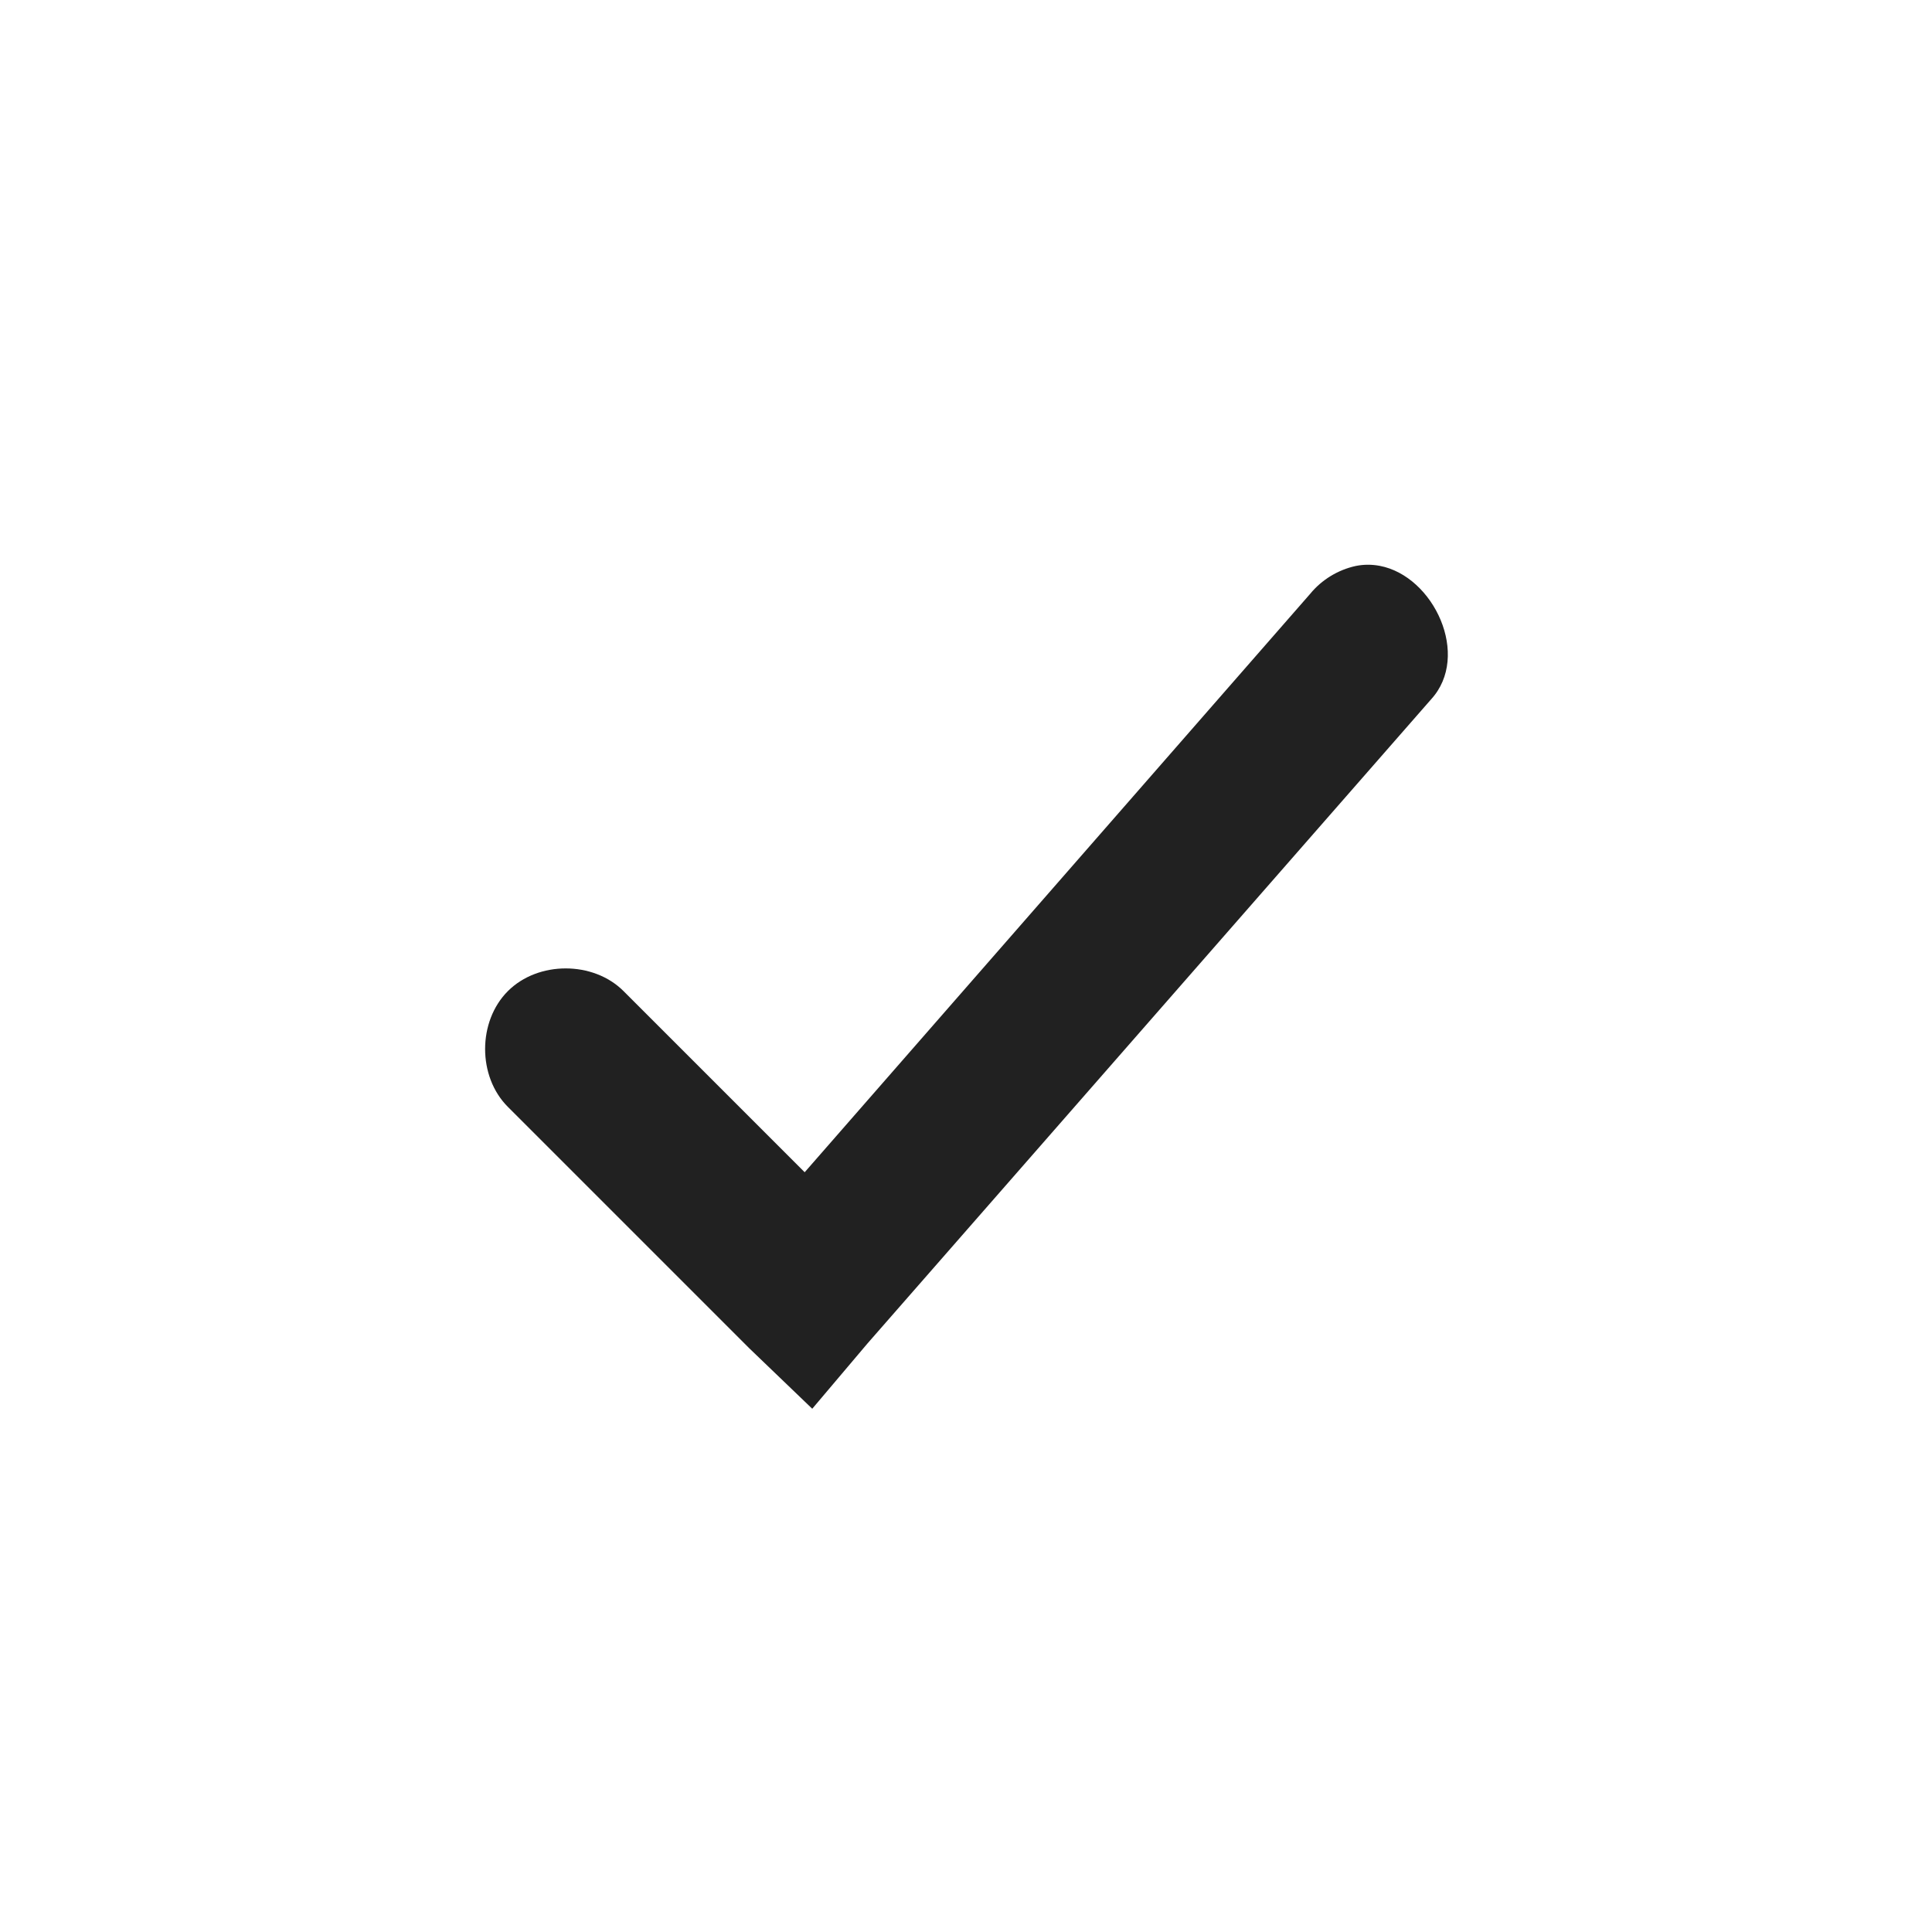
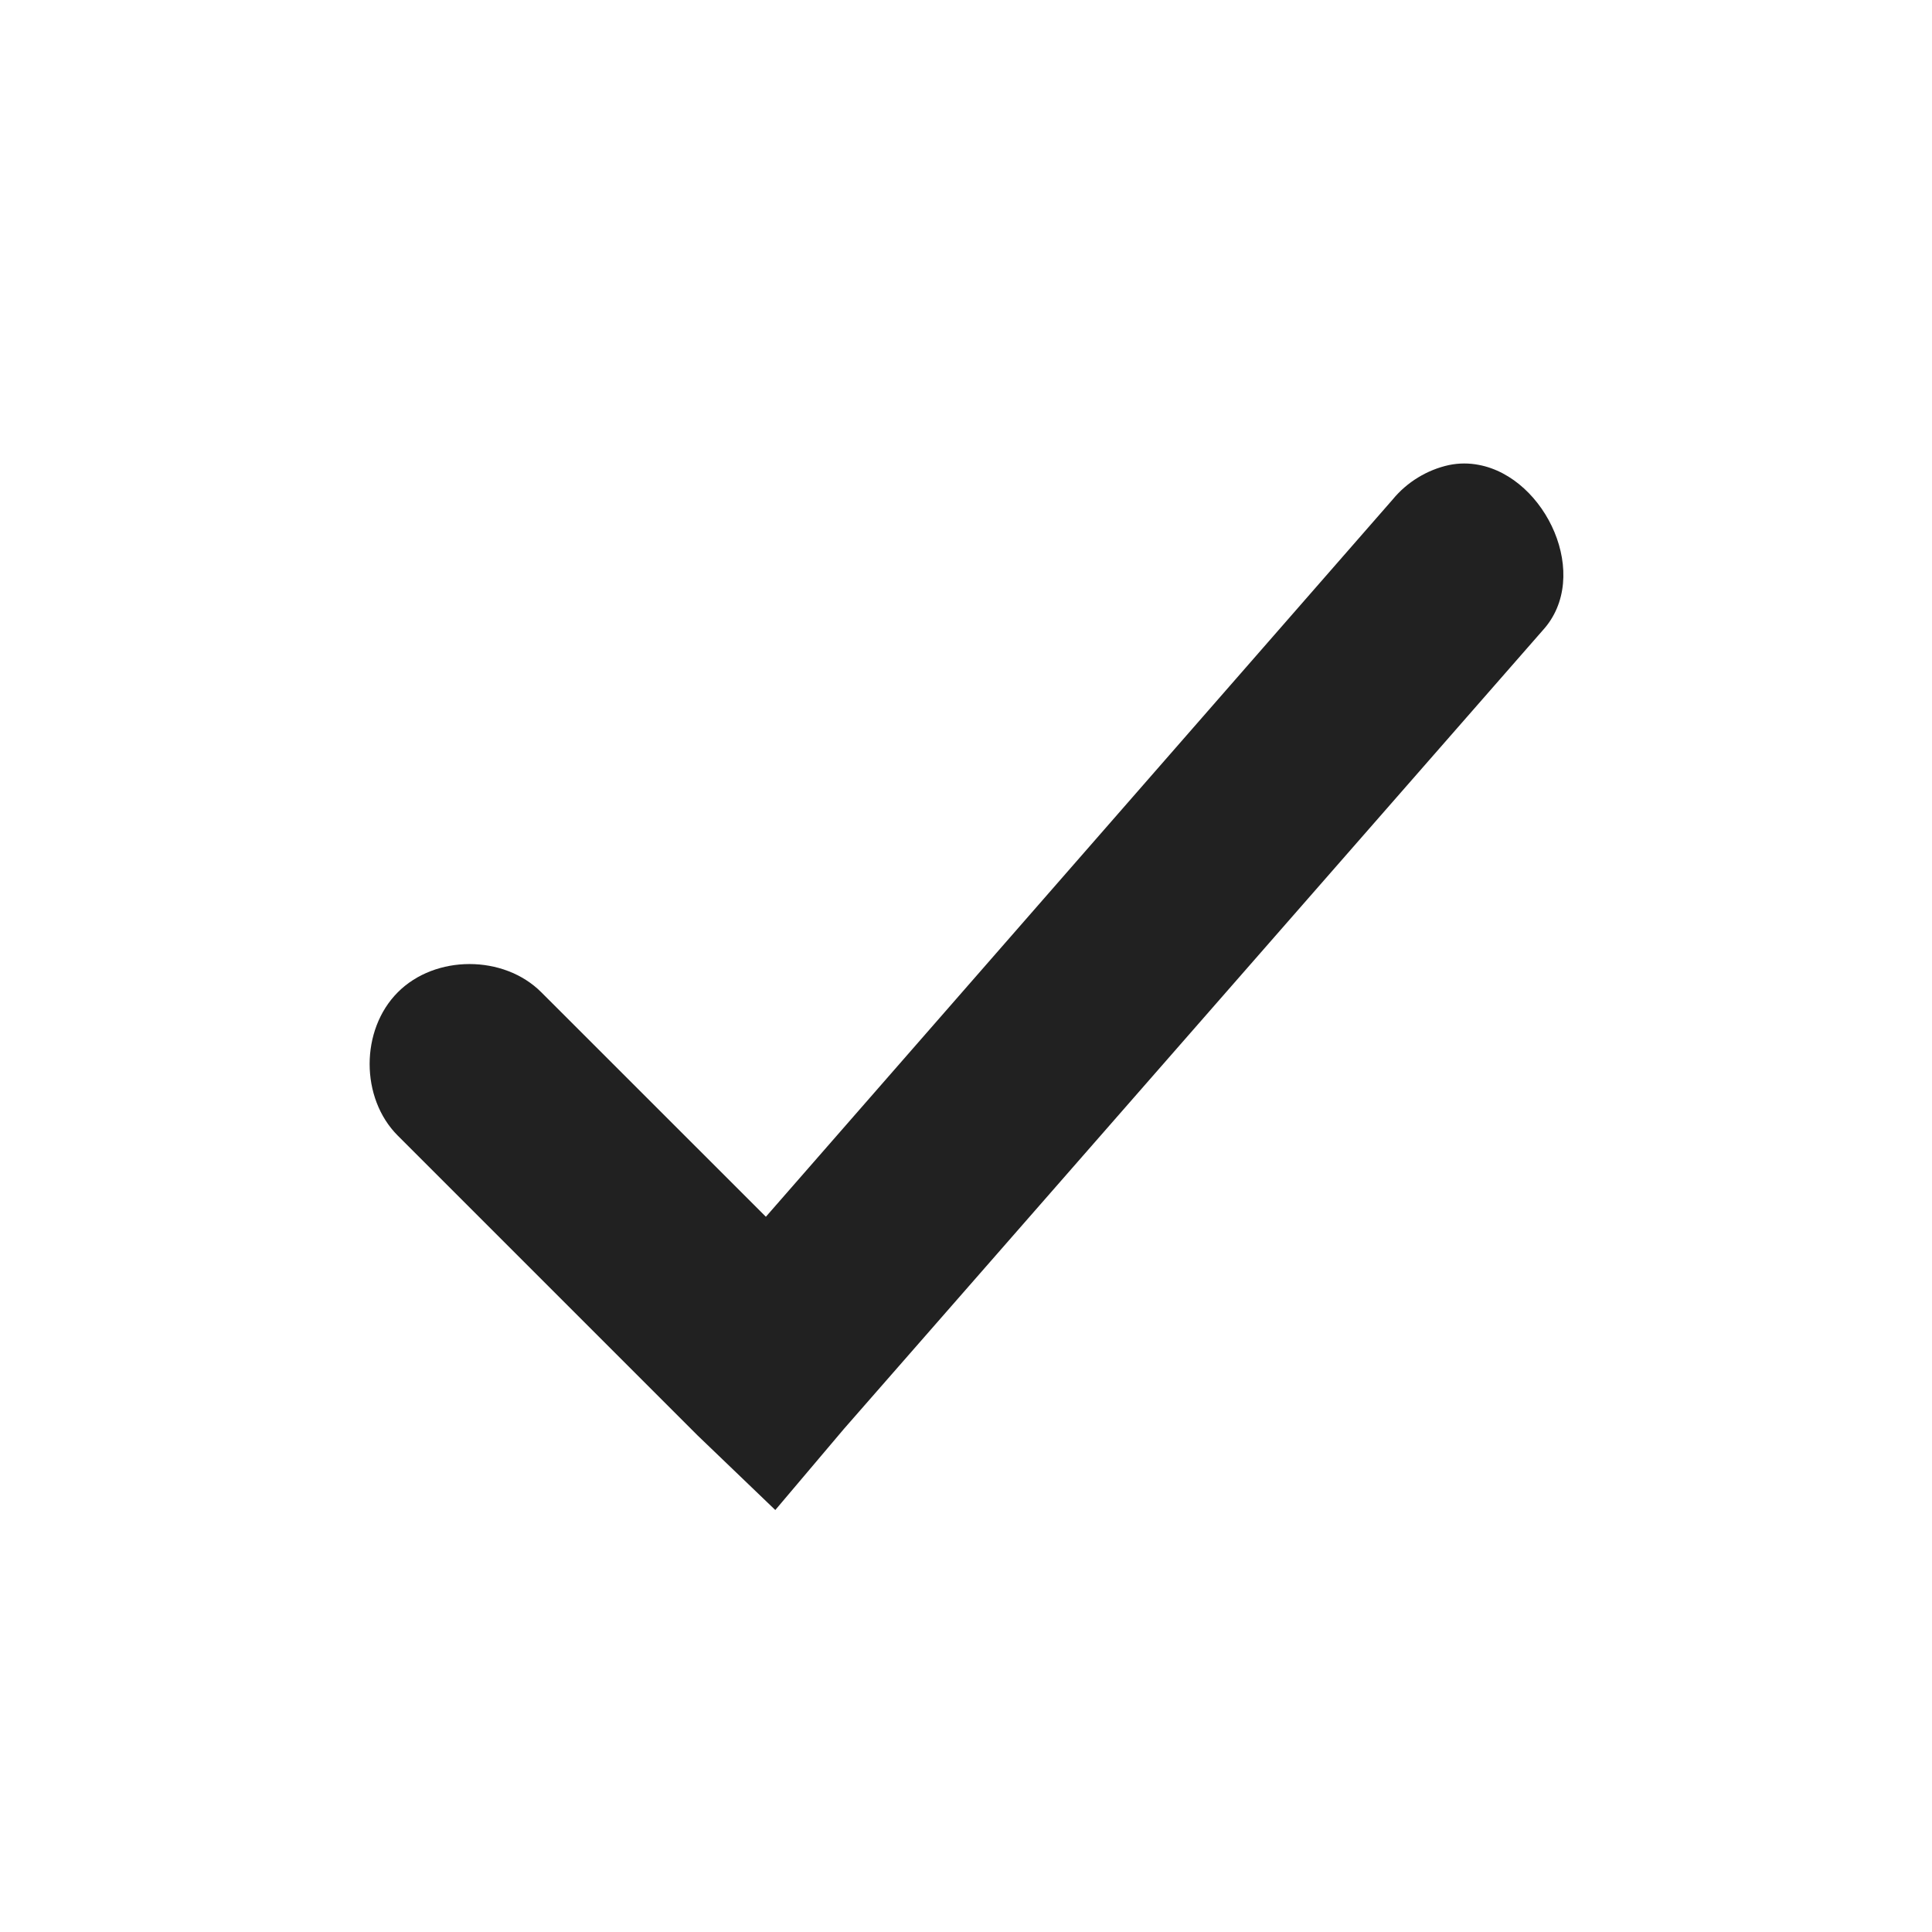
<svg xmlns="http://www.w3.org/2000/svg" width="24" height="24" viewBox="0 0 24 24" version="1.1" id="svg7">
  <defs id="defs3">
    <style id="current-color-scheme" type="text/css">
   .ColorScheme-Text { color:#444444; } .ColorScheme-Highlight { color:#5294e2; }
  </style>
  </defs>
-   <path style="fill:#212121;fill-opacity:1" class="ColorScheme-Text" d="M 13.139 3.029 C 13.042 3.011 12.943 3.01 12.84 3.031 C 12.621 3.079 12.419 3.202 12.277 3.375 L 5.996 10.562 L 3.746 8.312 C 3.37 7.936 2.685 7.936 2.309 8.312 C 1.932 8.689 1.932 9.374 2.309 9.75 L 5.309 12.75 L 6.09 13.5 L 6.777 12.688 L 13.777 4.688 C 14.274 4.147 13.812 3.156 13.139 3.029 z" transform="translate(4 4)" id="path5" />
+   <path style="color:#444444;fill:#212121;fill-opacity:1;stroke-width:1.24" class="ColorScheme-Text" d="M 18.37,5.775 C 18.251,5.752 18.127,5.751 18,5.777 17.728,5.836 17.478,5.989 17.302,6.203 L 9.514,15.115 6.724,12.326 c -0.467,-0.467 -1.316,-0.467 -1.782,0 -0.467,0.467 -0.467,1.316 0,1.782 l 3.72,3.72 0.969,0.93 0.852,-1.007 8.68,-9.919 C 19.778,7.161 19.205,5.932 18.37,5.775 Z" id="path5" />
</svg>
